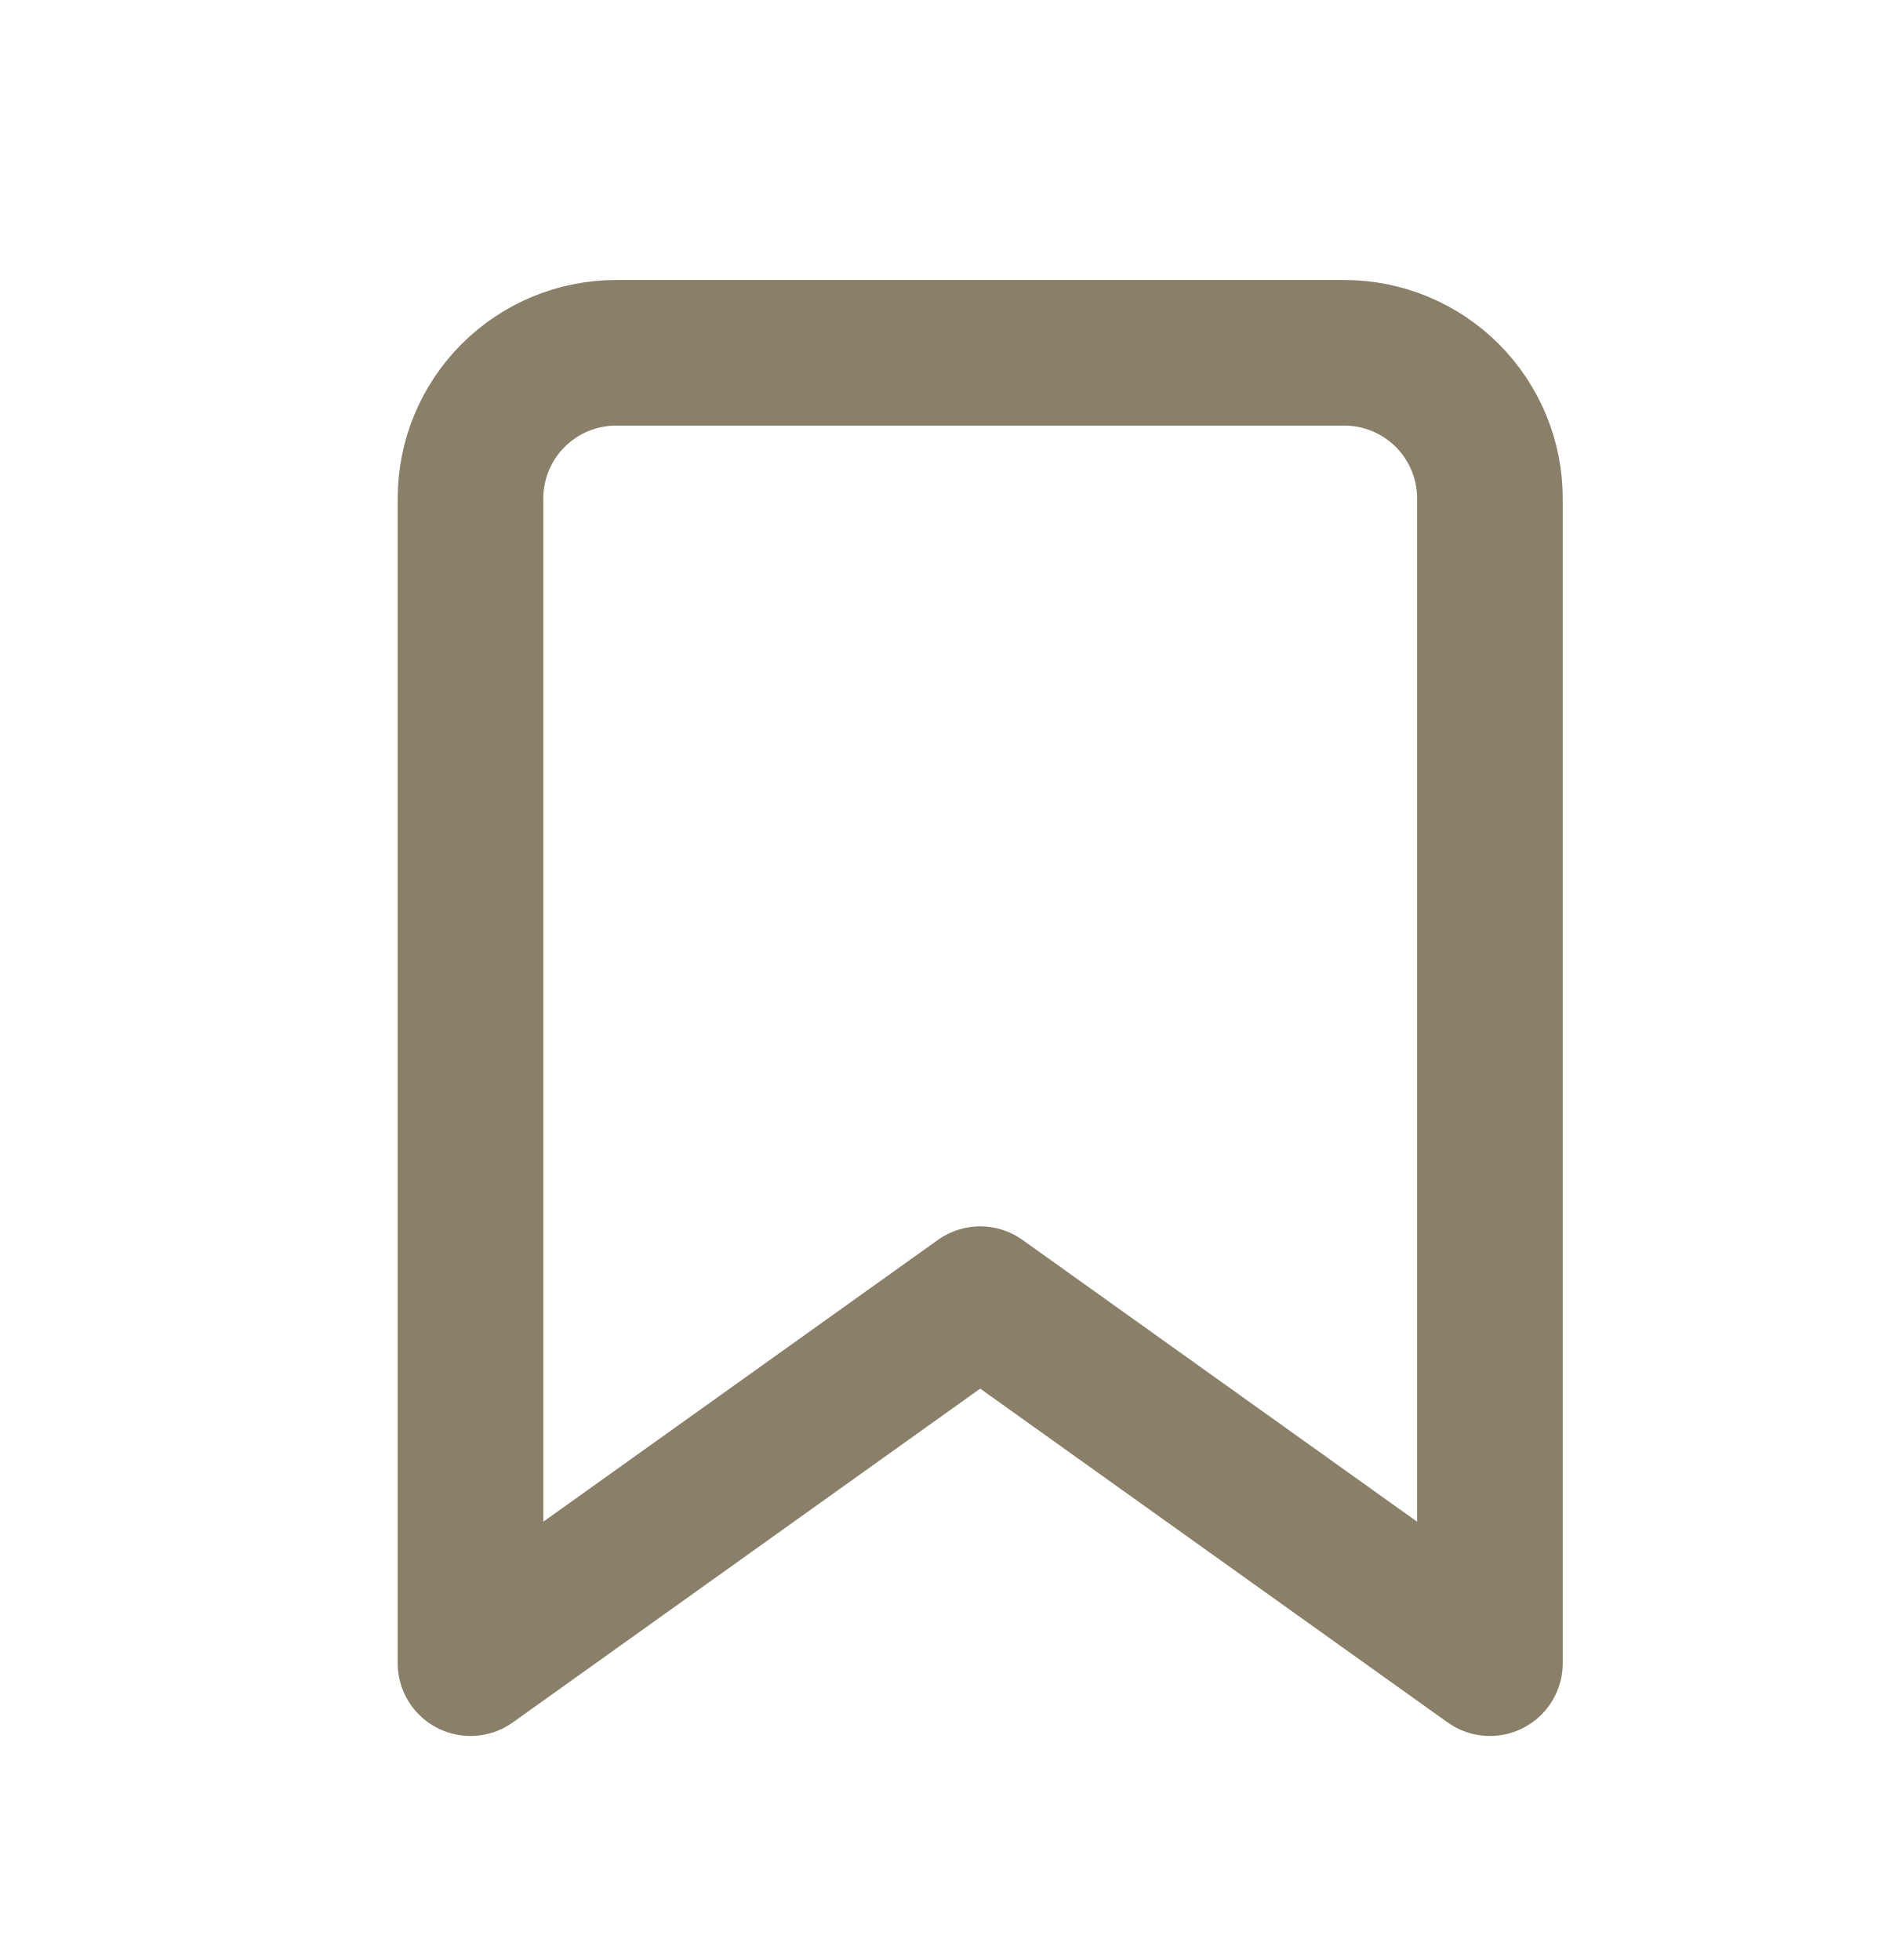
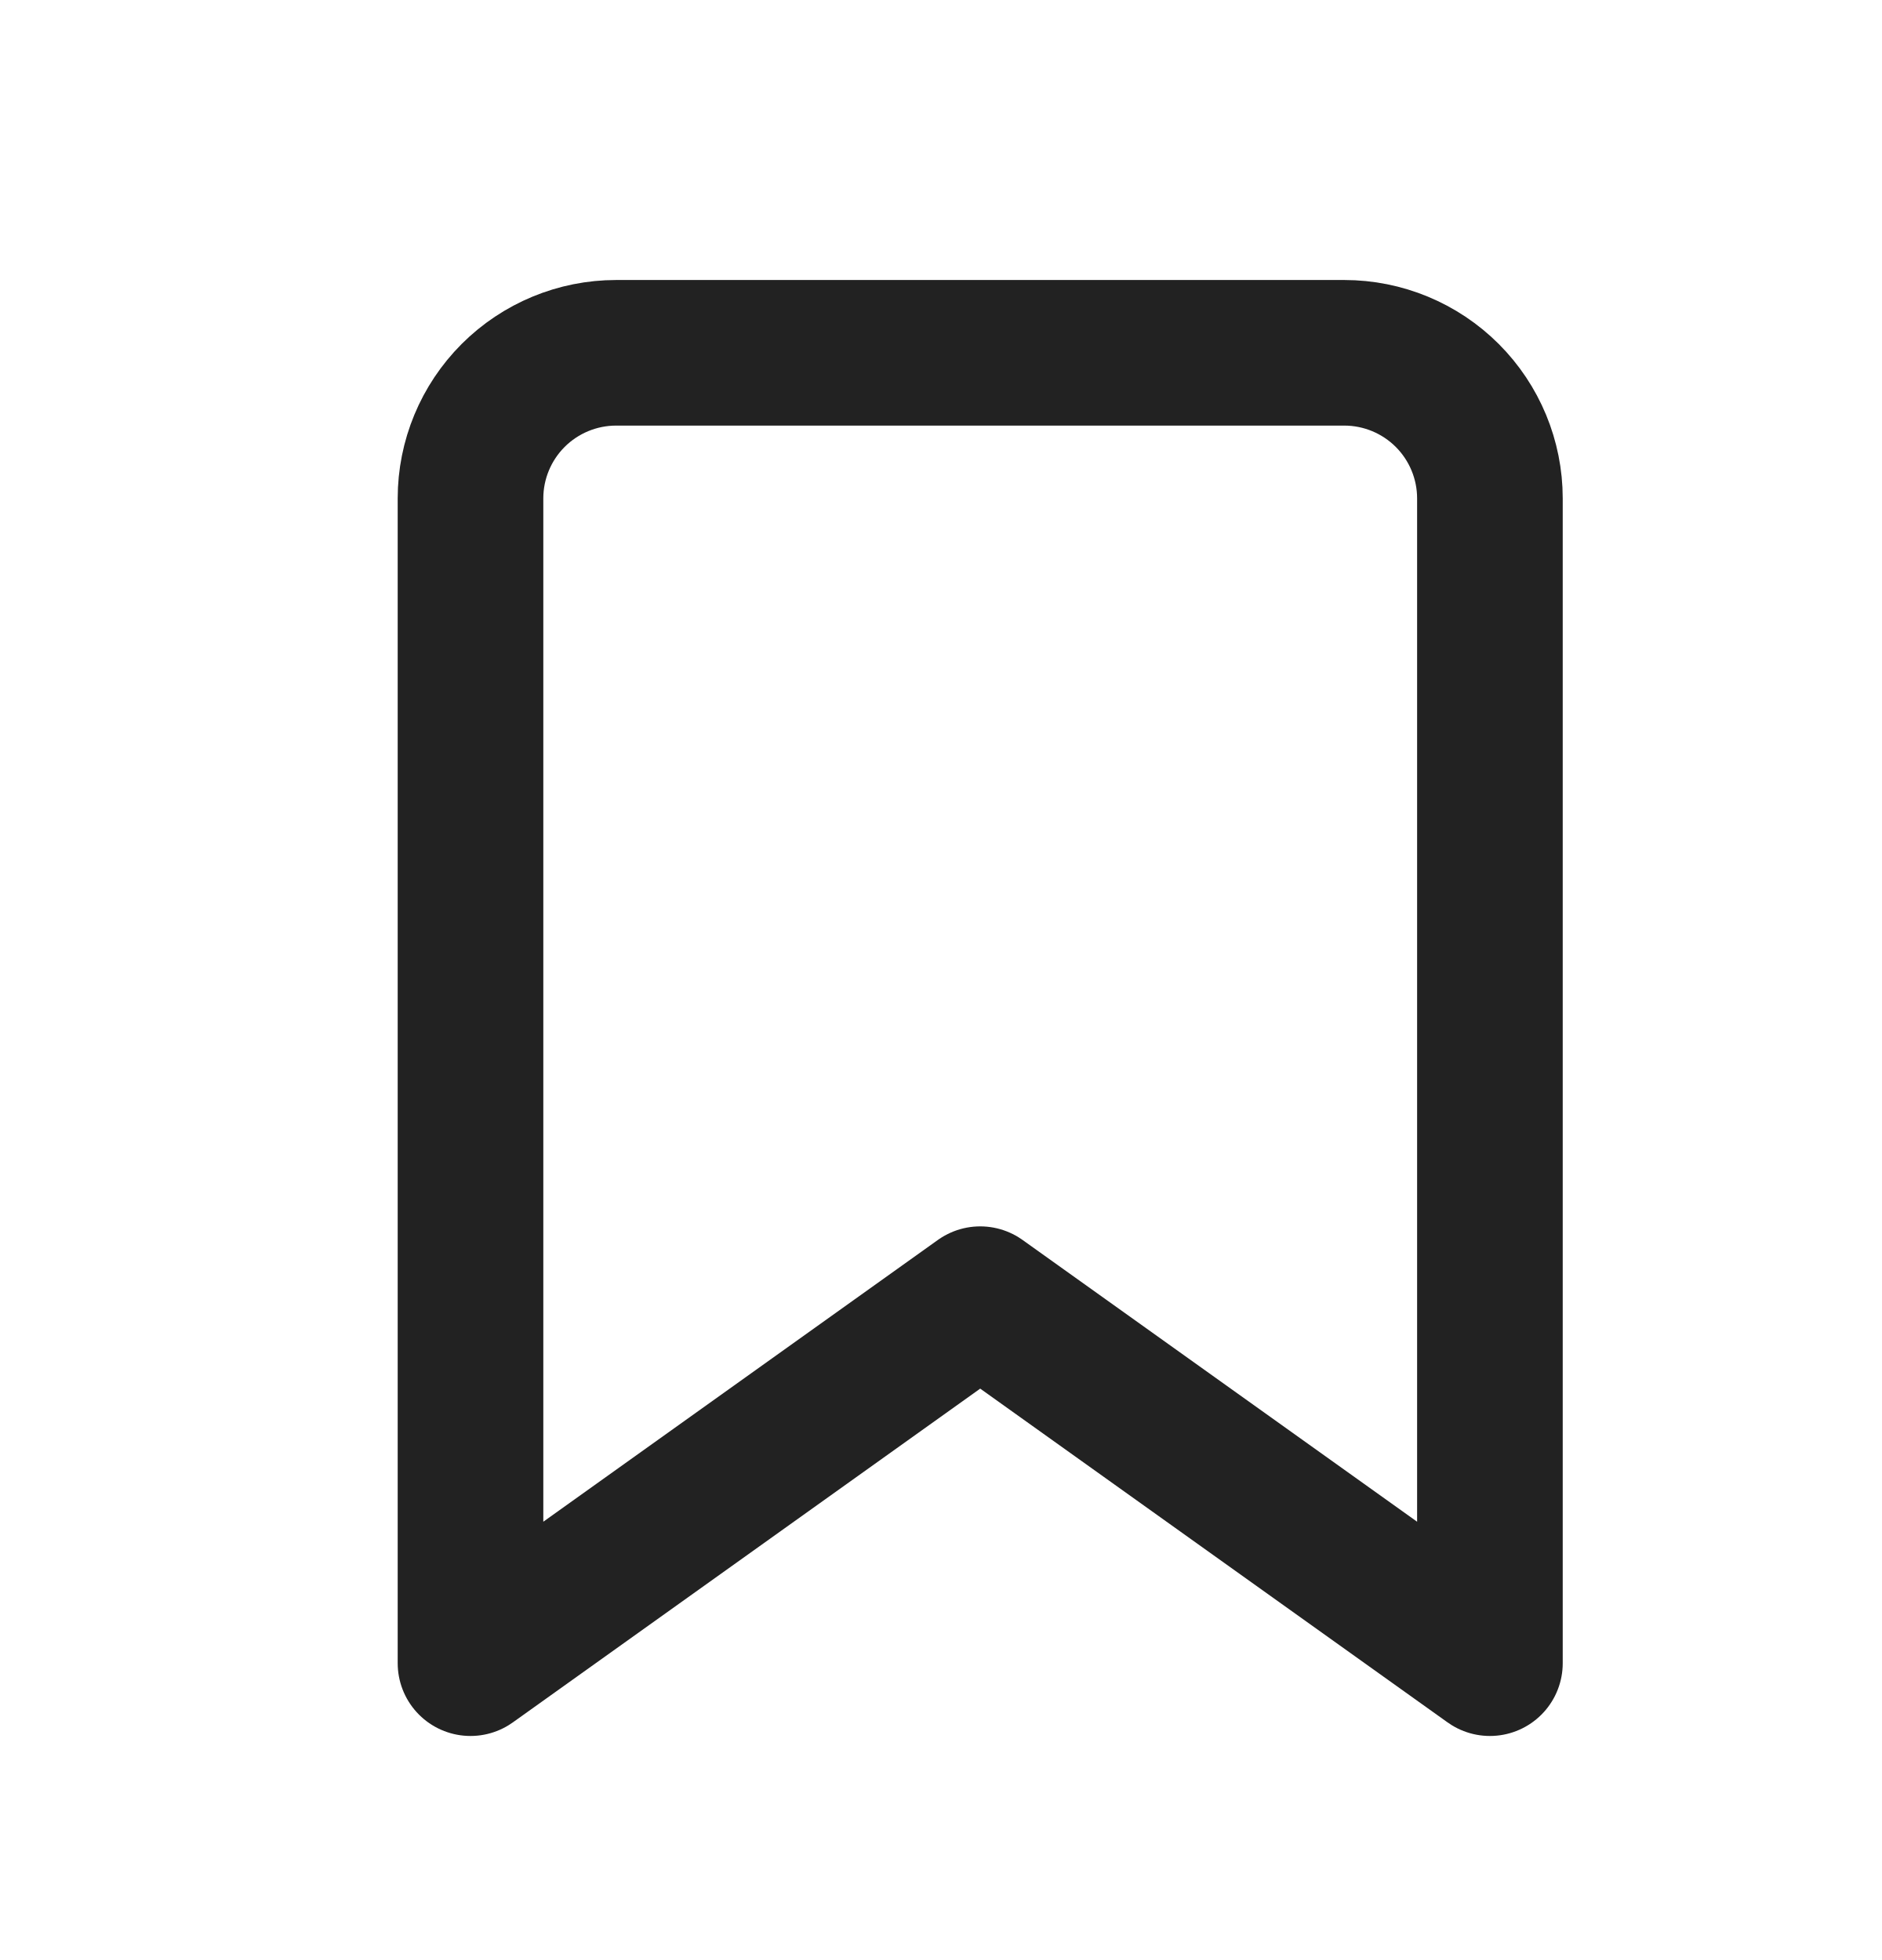
<svg xmlns="http://www.w3.org/2000/svg" width="24" height="25" viewBox="0 0 24 25" fill="none">
-   <path d="M19 21.214L12.5 16.571L6 21.214V6.357C6 5.865 6.196 5.392 6.544 5.044C6.892 4.696 7.365 4.5 7.857 4.5H17.143C17.635 4.5 18.108 4.696 18.456 5.044C18.804 5.392 19 5.865 19 6.357V21.214Z" stroke="#8A7F68" stroke-width="1.857" stroke-linecap="round" stroke-linejoin="round" />
+   <path d="M19 21.214L12.5 16.571L6 21.214V6.357C6 5.865 6.196 5.392 6.544 5.044C6.892 4.696 7.365 4.5 7.857 4.5H17.143C17.635 4.5 18.108 4.696 18.456 5.044C18.804 5.392 19 5.865 19 6.357V21.214Z" stroke="#222222" stroke-width="1.857" stroke-linecap="round" stroke-linejoin="round" />
</svg>
